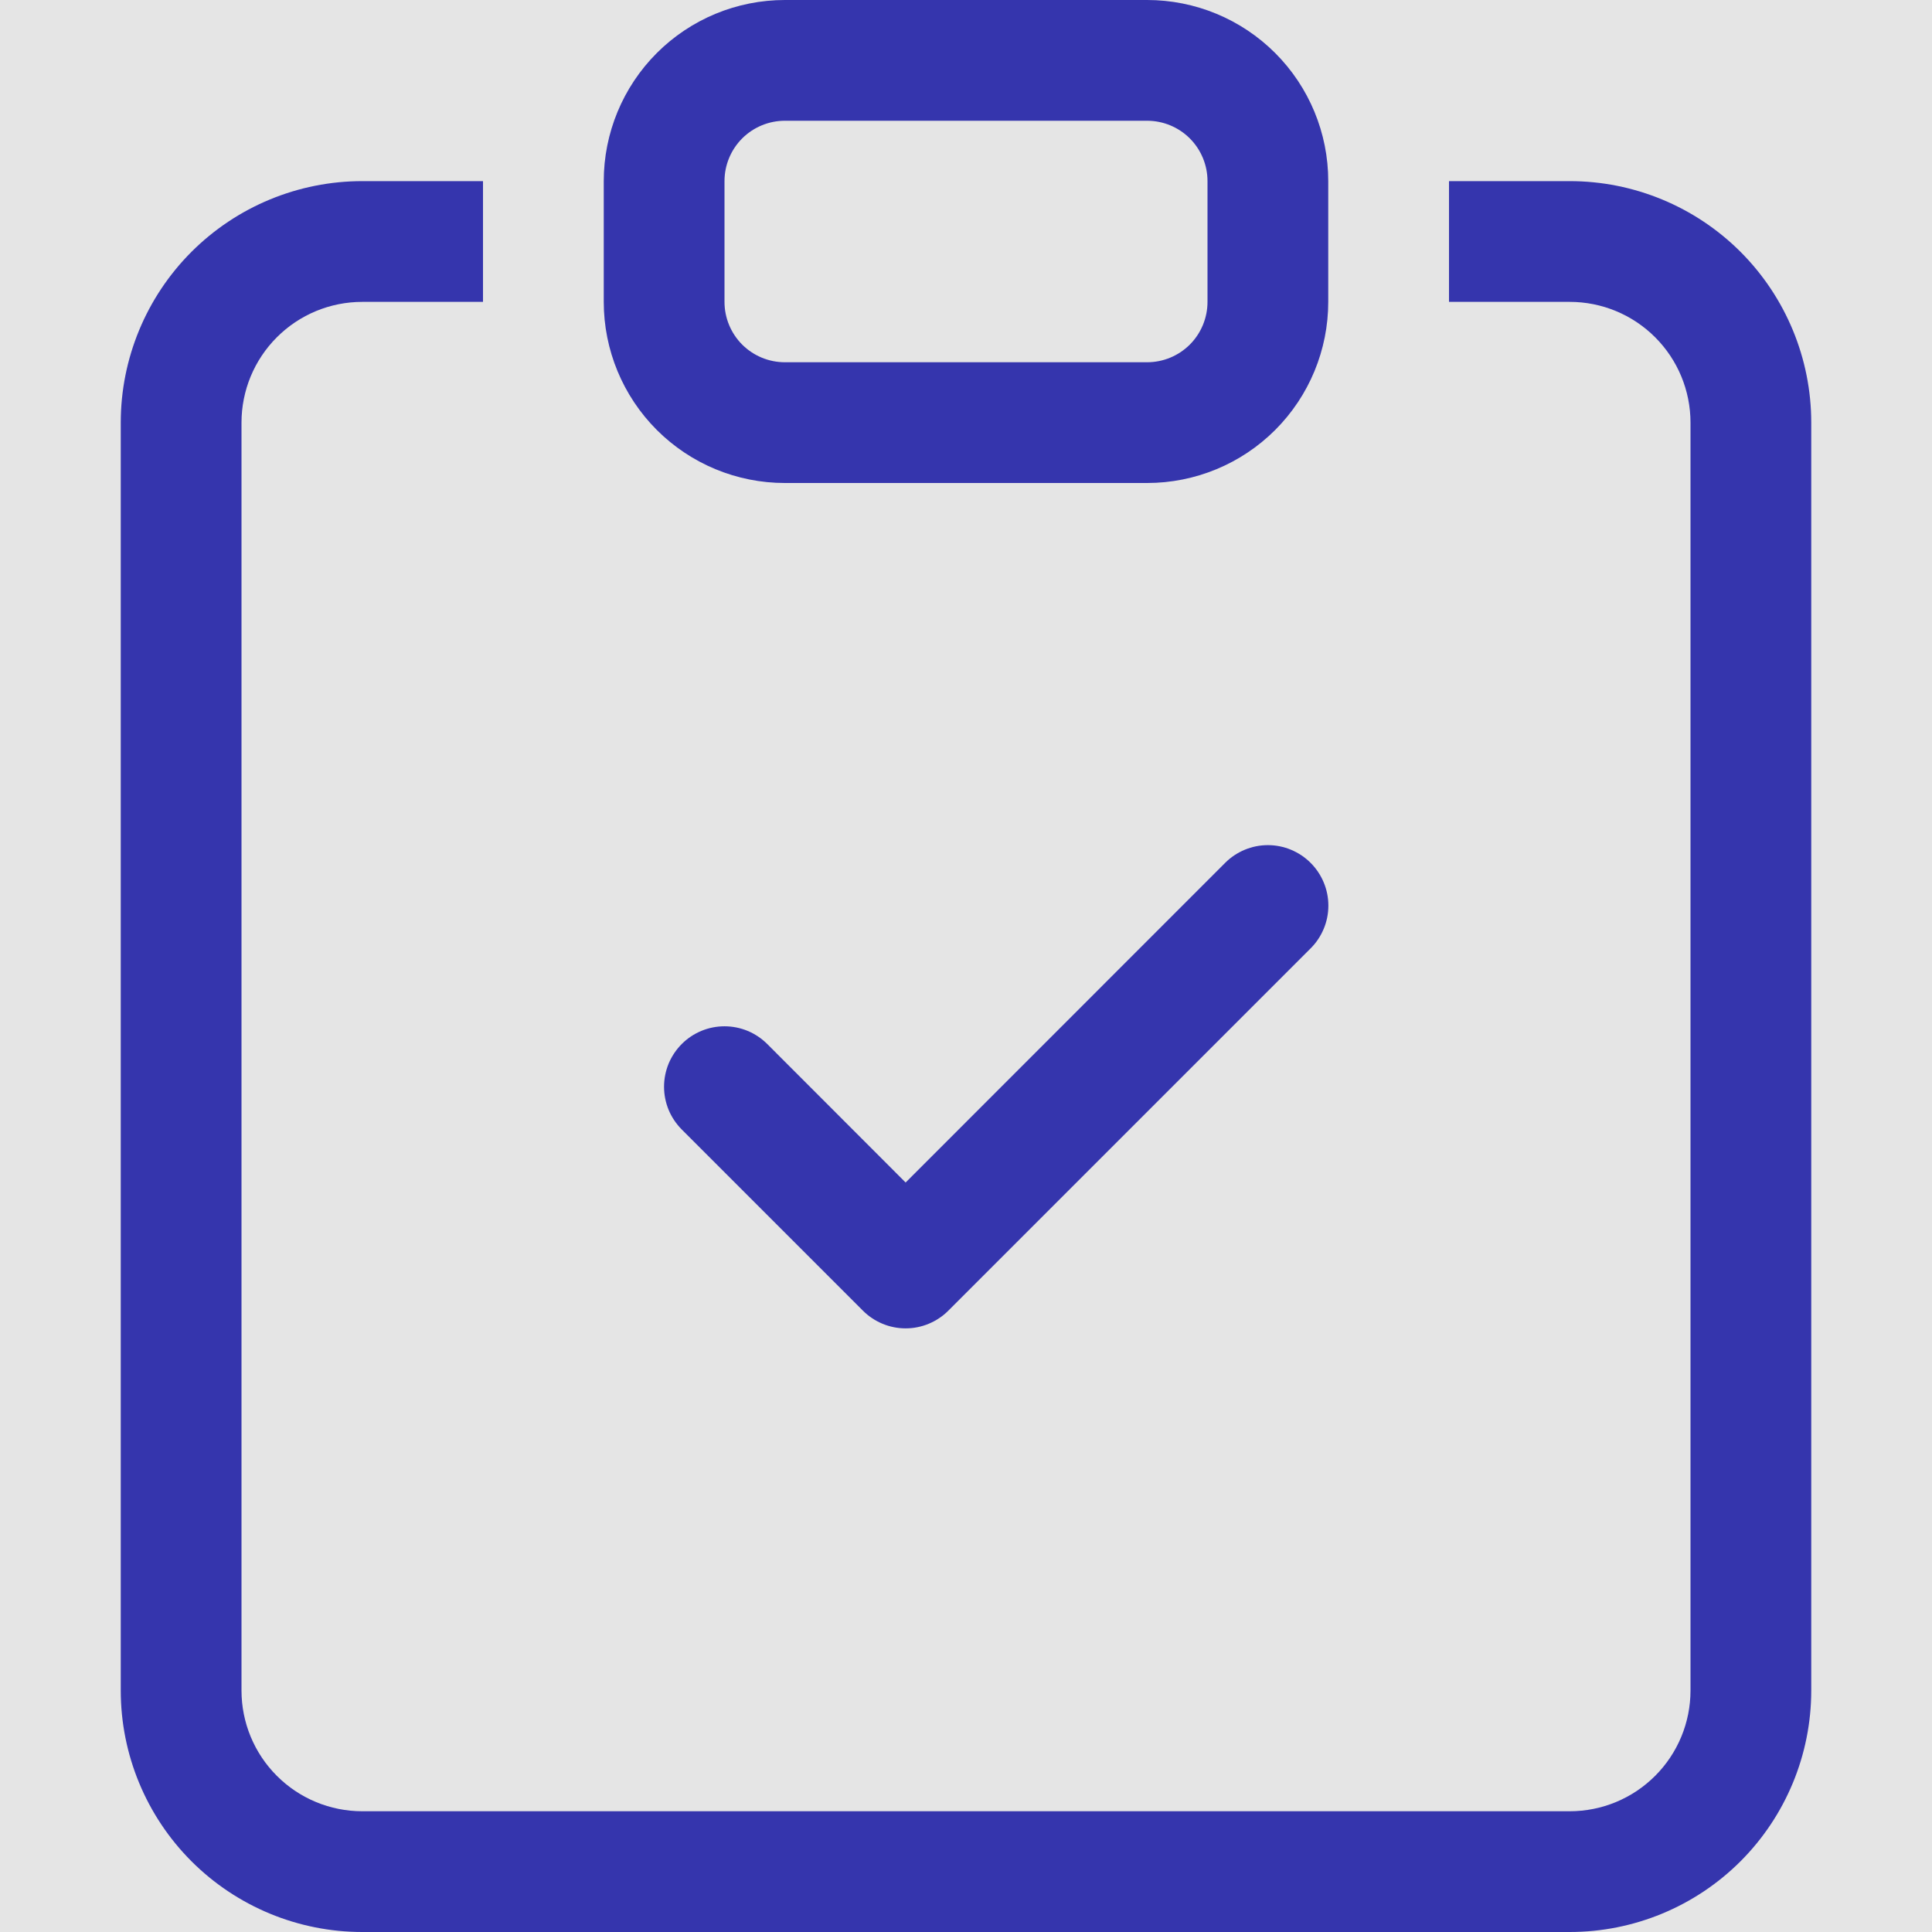
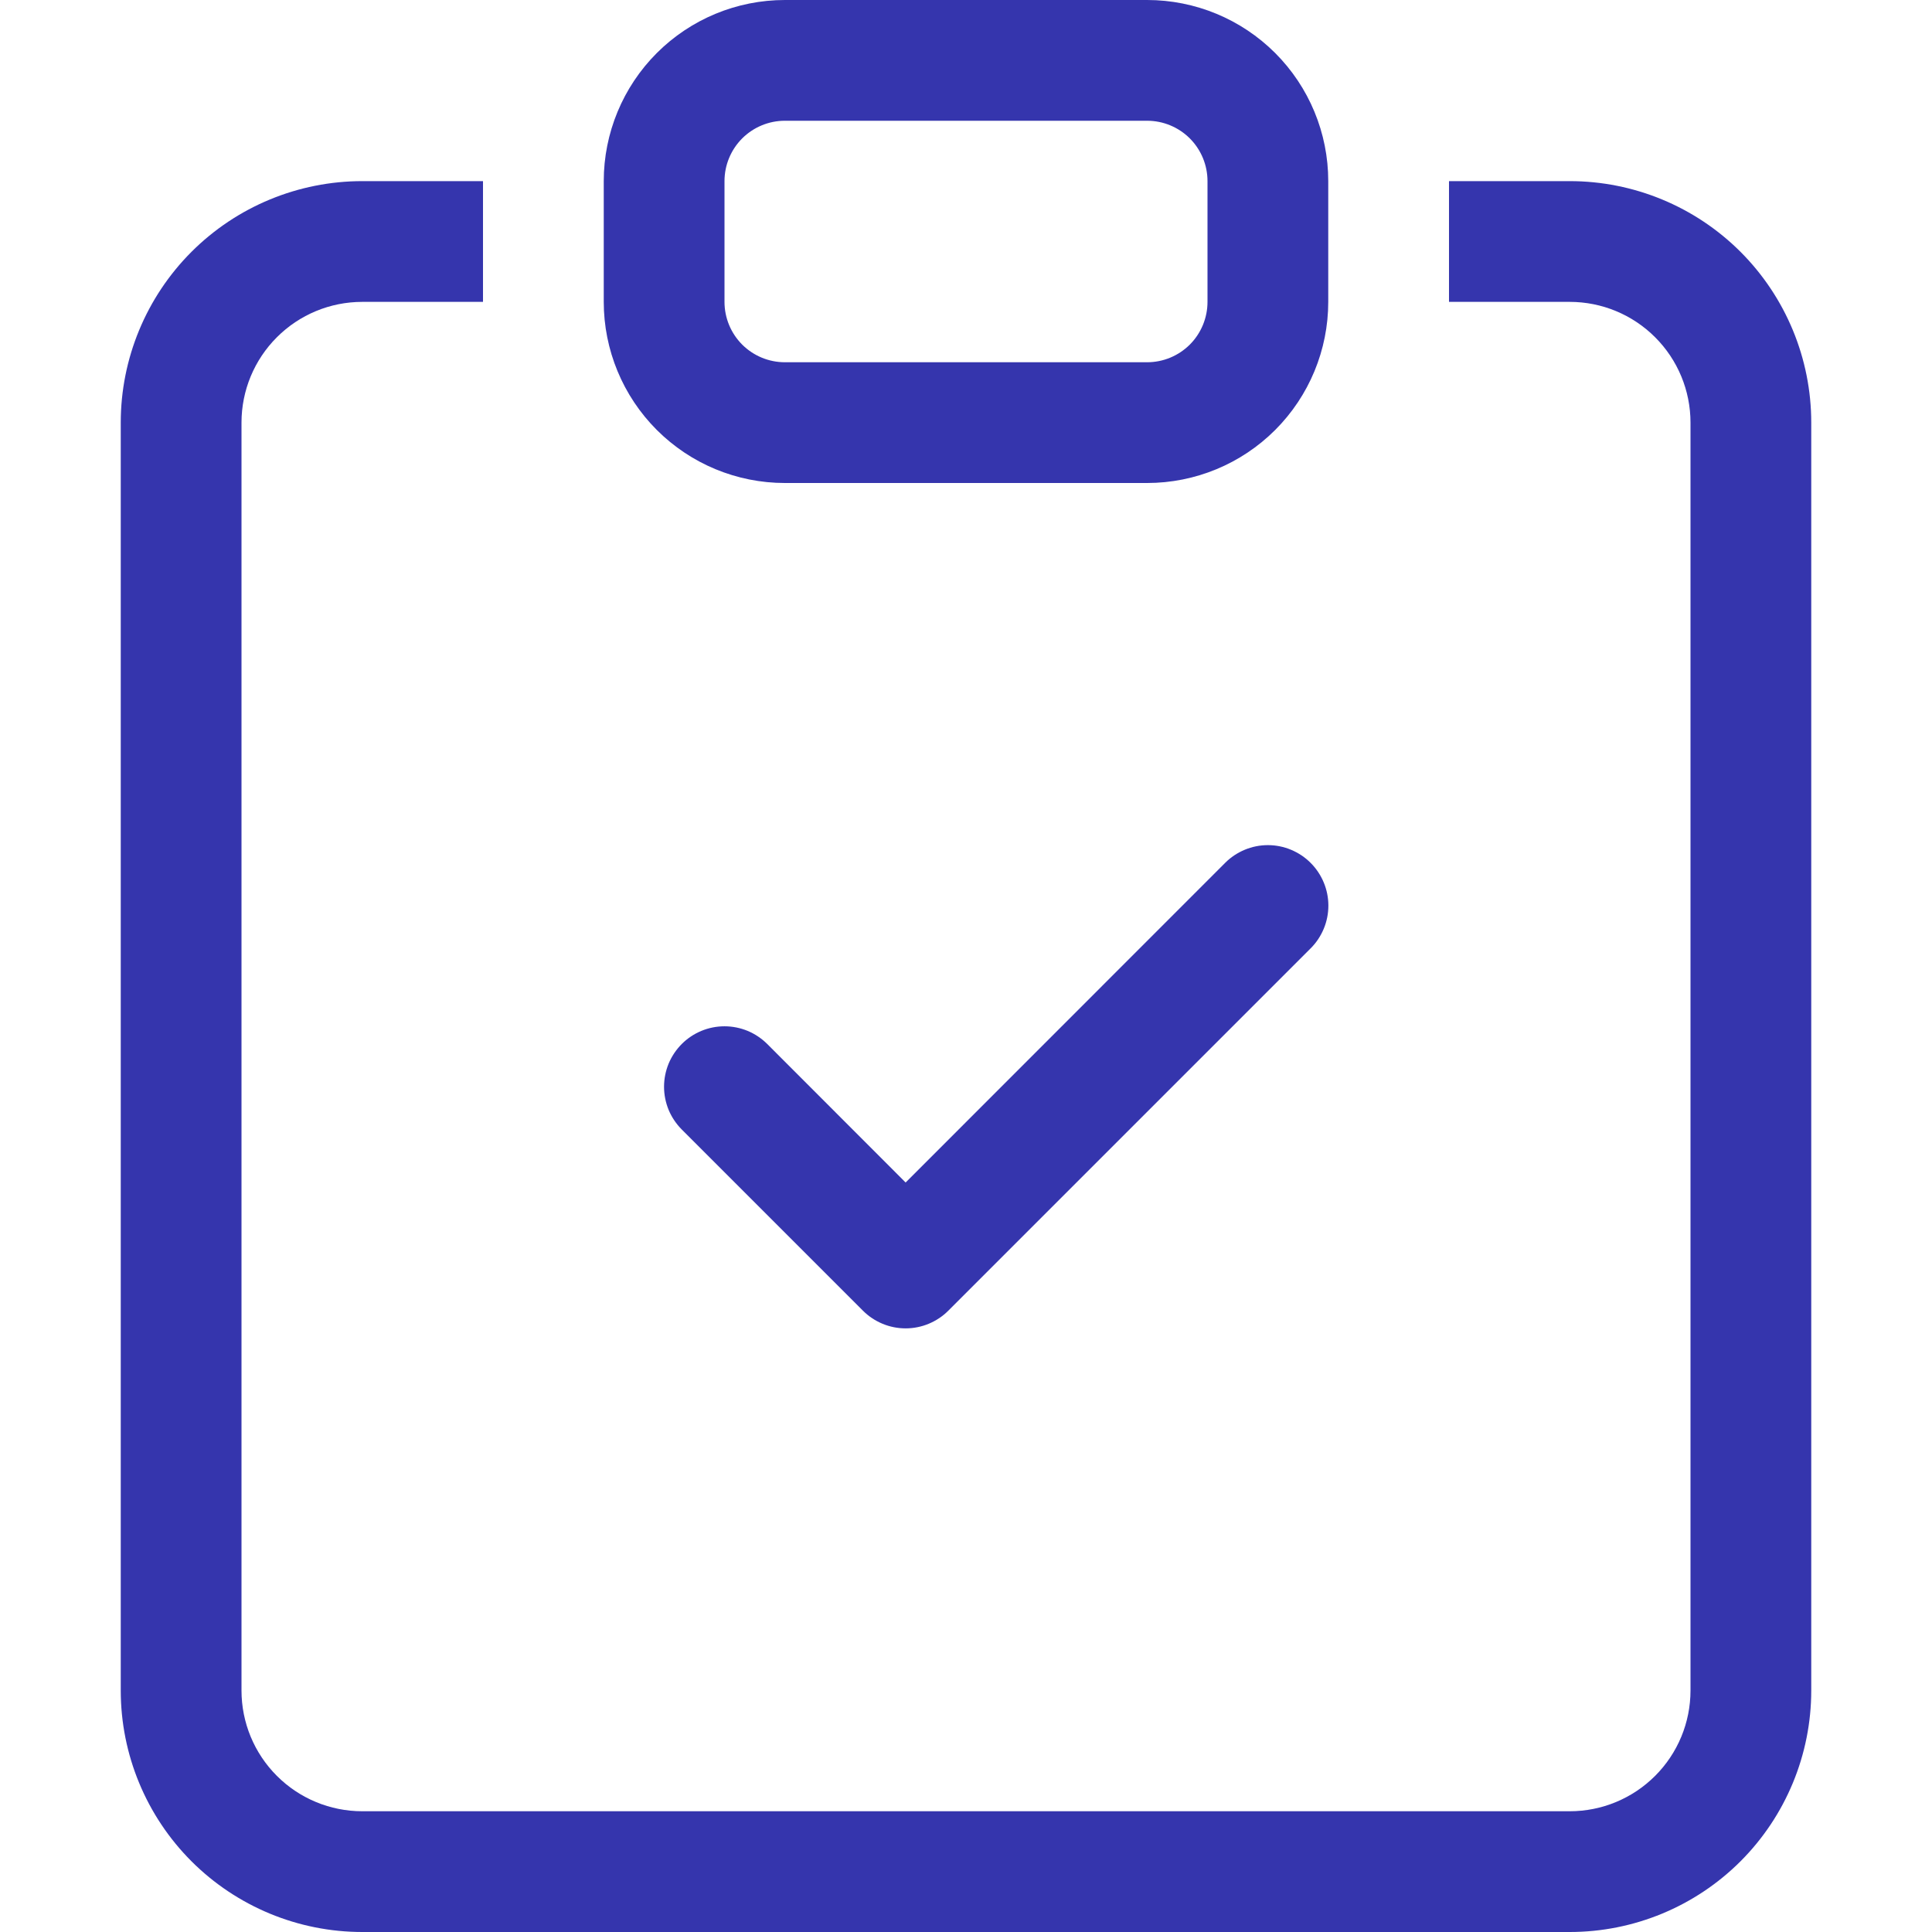
<svg xmlns="http://www.w3.org/2000/svg" width="48" height="48" viewBox="0 0 48 48" fill="none">
-   <rect width="48" height="48" fill="#E5E5E5" />
-   <path fill-rule="evenodd" clip-rule="evenodd" d="M32.562 21.438C32.702 21.577 32.812 21.743 32.888 21.925C32.964 22.107 33.003 22.303 33.003 22.5C33.003 22.697 32.964 22.893 32.888 23.075C32.812 23.257 32.702 23.423 32.562 23.562L23.562 32.562C23.423 32.702 23.257 32.812 23.075 32.888C22.893 32.964 22.697 33.003 22.5 33.003C22.303 33.003 22.107 32.964 21.925 32.888C21.743 32.812 21.577 32.702 21.438 32.562L16.938 28.062C16.799 27.922 16.688 27.757 16.612 27.575C16.537 27.392 16.498 27.197 16.498 27C16.498 26.803 16.537 26.608 16.612 26.425C16.688 26.243 16.799 26.078 16.938 25.938C17.22 25.656 17.602 25.498 18 25.498C18.197 25.498 18.392 25.537 18.575 25.612C18.757 25.688 18.922 25.799 19.062 25.938L22.5 29.379L30.438 21.438C30.577 21.298 30.743 21.188 30.925 21.112C31.107 21.036 31.303 20.997 31.5 20.997C31.697 20.997 31.893 21.036 32.075 21.112C32.257 21.188 32.423 21.298 32.562 21.438V21.438Z" fill="#3535AD" />
+   <path fill-rule="evenodd" clip-rule="evenodd" d="M32.562 21.438C32.702 21.577 32.812 21.743 32.888 21.925C32.964 22.107 33.003 22.303 33.003 22.5C33.003 22.697 32.964 22.893 32.888 23.075C32.812 23.257 32.702 23.423 32.562 23.562L23.562 32.562C23.423 32.702 23.257 32.812 23.075 32.888C22.893 32.964 22.697 33.003 22.5 33.003C22.303 33.003 22.107 32.964 21.925 32.888C21.743 32.812 21.577 32.702 21.438 32.562L16.938 28.062C16.799 27.922 16.688 27.757 16.612 27.575C16.537 27.392 16.498 27.197 16.498 27C16.498 26.803 16.537 26.608 16.612 26.425C16.688 26.243 16.799 26.078 16.938 25.938C17.22 25.656 17.602 25.498 18 25.498C18.197 25.498 18.392 25.537 18.575 25.612C18.757 25.688 18.922 25.799 19.062 25.938L22.5 29.379L30.438 21.438C30.577 21.298 30.743 21.188 30.925 21.112C31.107 21.036 31.303 20.997 31.5 20.997C31.697 20.997 31.893 21.036 32.075 21.112C32.257 21.188 32.423 21.298 32.562 21.438Z" fill="#3535AD" />
  <path d="M12 4.5H9C7.409 4.5 5.883 5.132 4.757 6.257C3.632 7.383 3 8.909 3 10.5V42C3 43.591 3.632 45.117 4.757 46.243C5.883 47.368 7.409 48 9 48H39C40.591 48 42.117 47.368 43.243 46.243C44.368 45.117 45 43.591 45 42V10.5C45 8.909 44.368 7.383 43.243 6.257C42.117 5.132 40.591 4.5 39 4.5H36V7.5H39C39.796 7.5 40.559 7.816 41.121 8.379C41.684 8.941 42 9.704 42 10.5V42C42 42.796 41.684 43.559 41.121 44.121C40.559 44.684 39.796 45 39 45H9C8.204 45 7.441 44.684 6.879 44.121C6.316 43.559 6 42.796 6 42V10.5C6 9.704 6.316 8.941 6.879 8.379C7.441 7.816 8.204 7.5 9 7.5H12V4.5Z" fill="#3535AD" />
-   <path d="M28.5 3C28.898 3 29.279 3.158 29.561 3.439C29.842 3.721 30 4.102 30 4.5V7.5C30 7.898 29.842 8.279 29.561 8.561C29.279 8.842 28.898 9 28.5 9H19.5C19.102 9 18.721 8.842 18.439 8.561C18.158 8.279 18 7.898 18 7.5V4.5C18 4.102 18.158 3.721 18.439 3.439C18.721 3.158 19.102 3 19.5 3H28.5ZM19.5 0C18.306 0 17.162 0.474 16.318 1.318C15.474 2.162 15 3.307 15 4.5V7.5C15 8.693 15.474 9.838 16.318 10.682C17.162 11.526 18.306 12 19.5 12H28.5C29.694 12 30.838 11.526 31.682 10.682C32.526 9.838 33 8.693 33 7.5V4.5C33 3.307 32.526 2.162 31.682 1.318C30.838 0.474 29.694 0 28.5 0L19.5 0Z" fill="#3535AD" />
+   <path d="M28.5 3C28.898 3 29.279 3.158 29.561 3.439C29.842 3.721 30 4.102 30 4.5V7.5C30 7.898 29.842 8.279 29.561 8.561C29.279 8.842 28.898 9 28.5 9H19.5C19.102 9 18.721 8.842 18.439 8.561C18.158 8.279 18 7.898 18 7.5V4.5C18 4.102 18.158 3.721 18.439 3.439C18.721 3.158 19.102 3 19.5 3H28.5ZM19.5 0C18.306 0 17.162 0.474 16.318 1.318C15.474 2.162 15 3.307 15 4.5V7.5C15 8.693 15.474 9.838 16.318 10.682C17.162 11.526 18.306 12 19.5 12H28.5C29.694 12 30.838 11.526 31.682 10.682C32.526 9.838 33 8.693 33 7.5V4.5C33 3.307 32.526 2.162 31.682 1.318C30.838 0.474 29.694 0 28.5 0H19.5Z" fill="#3535AD" />
</svg>
